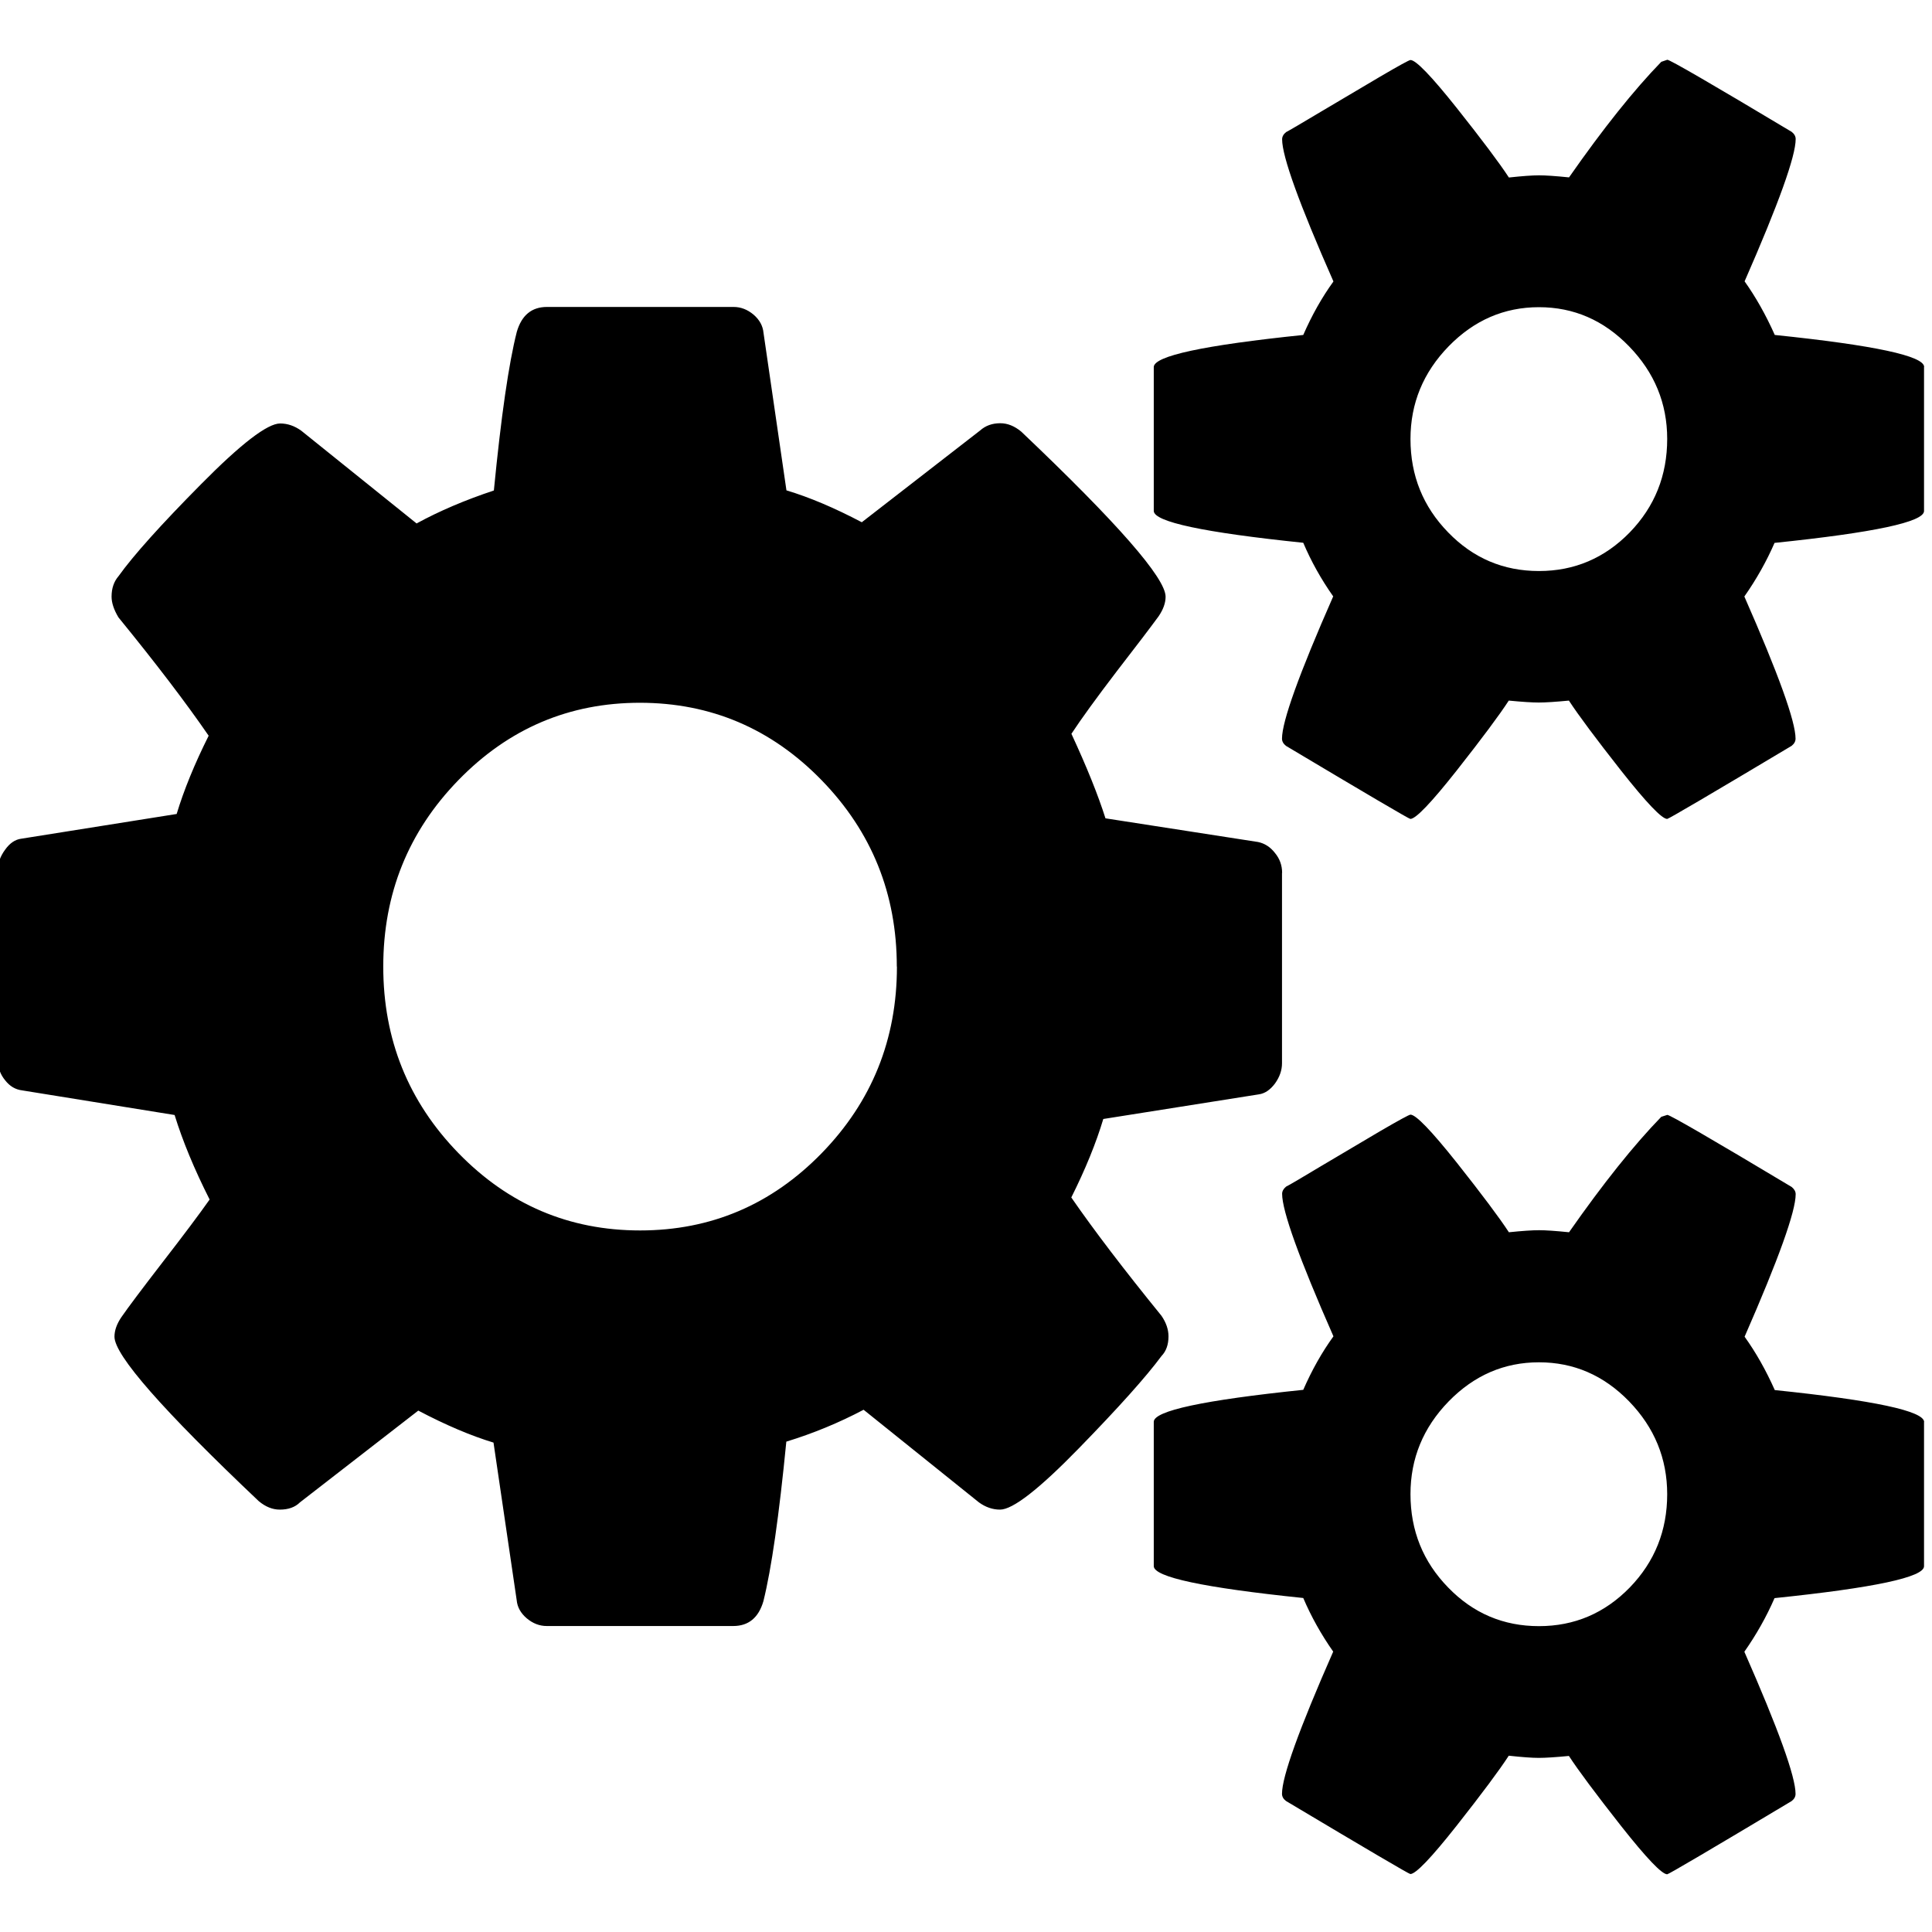
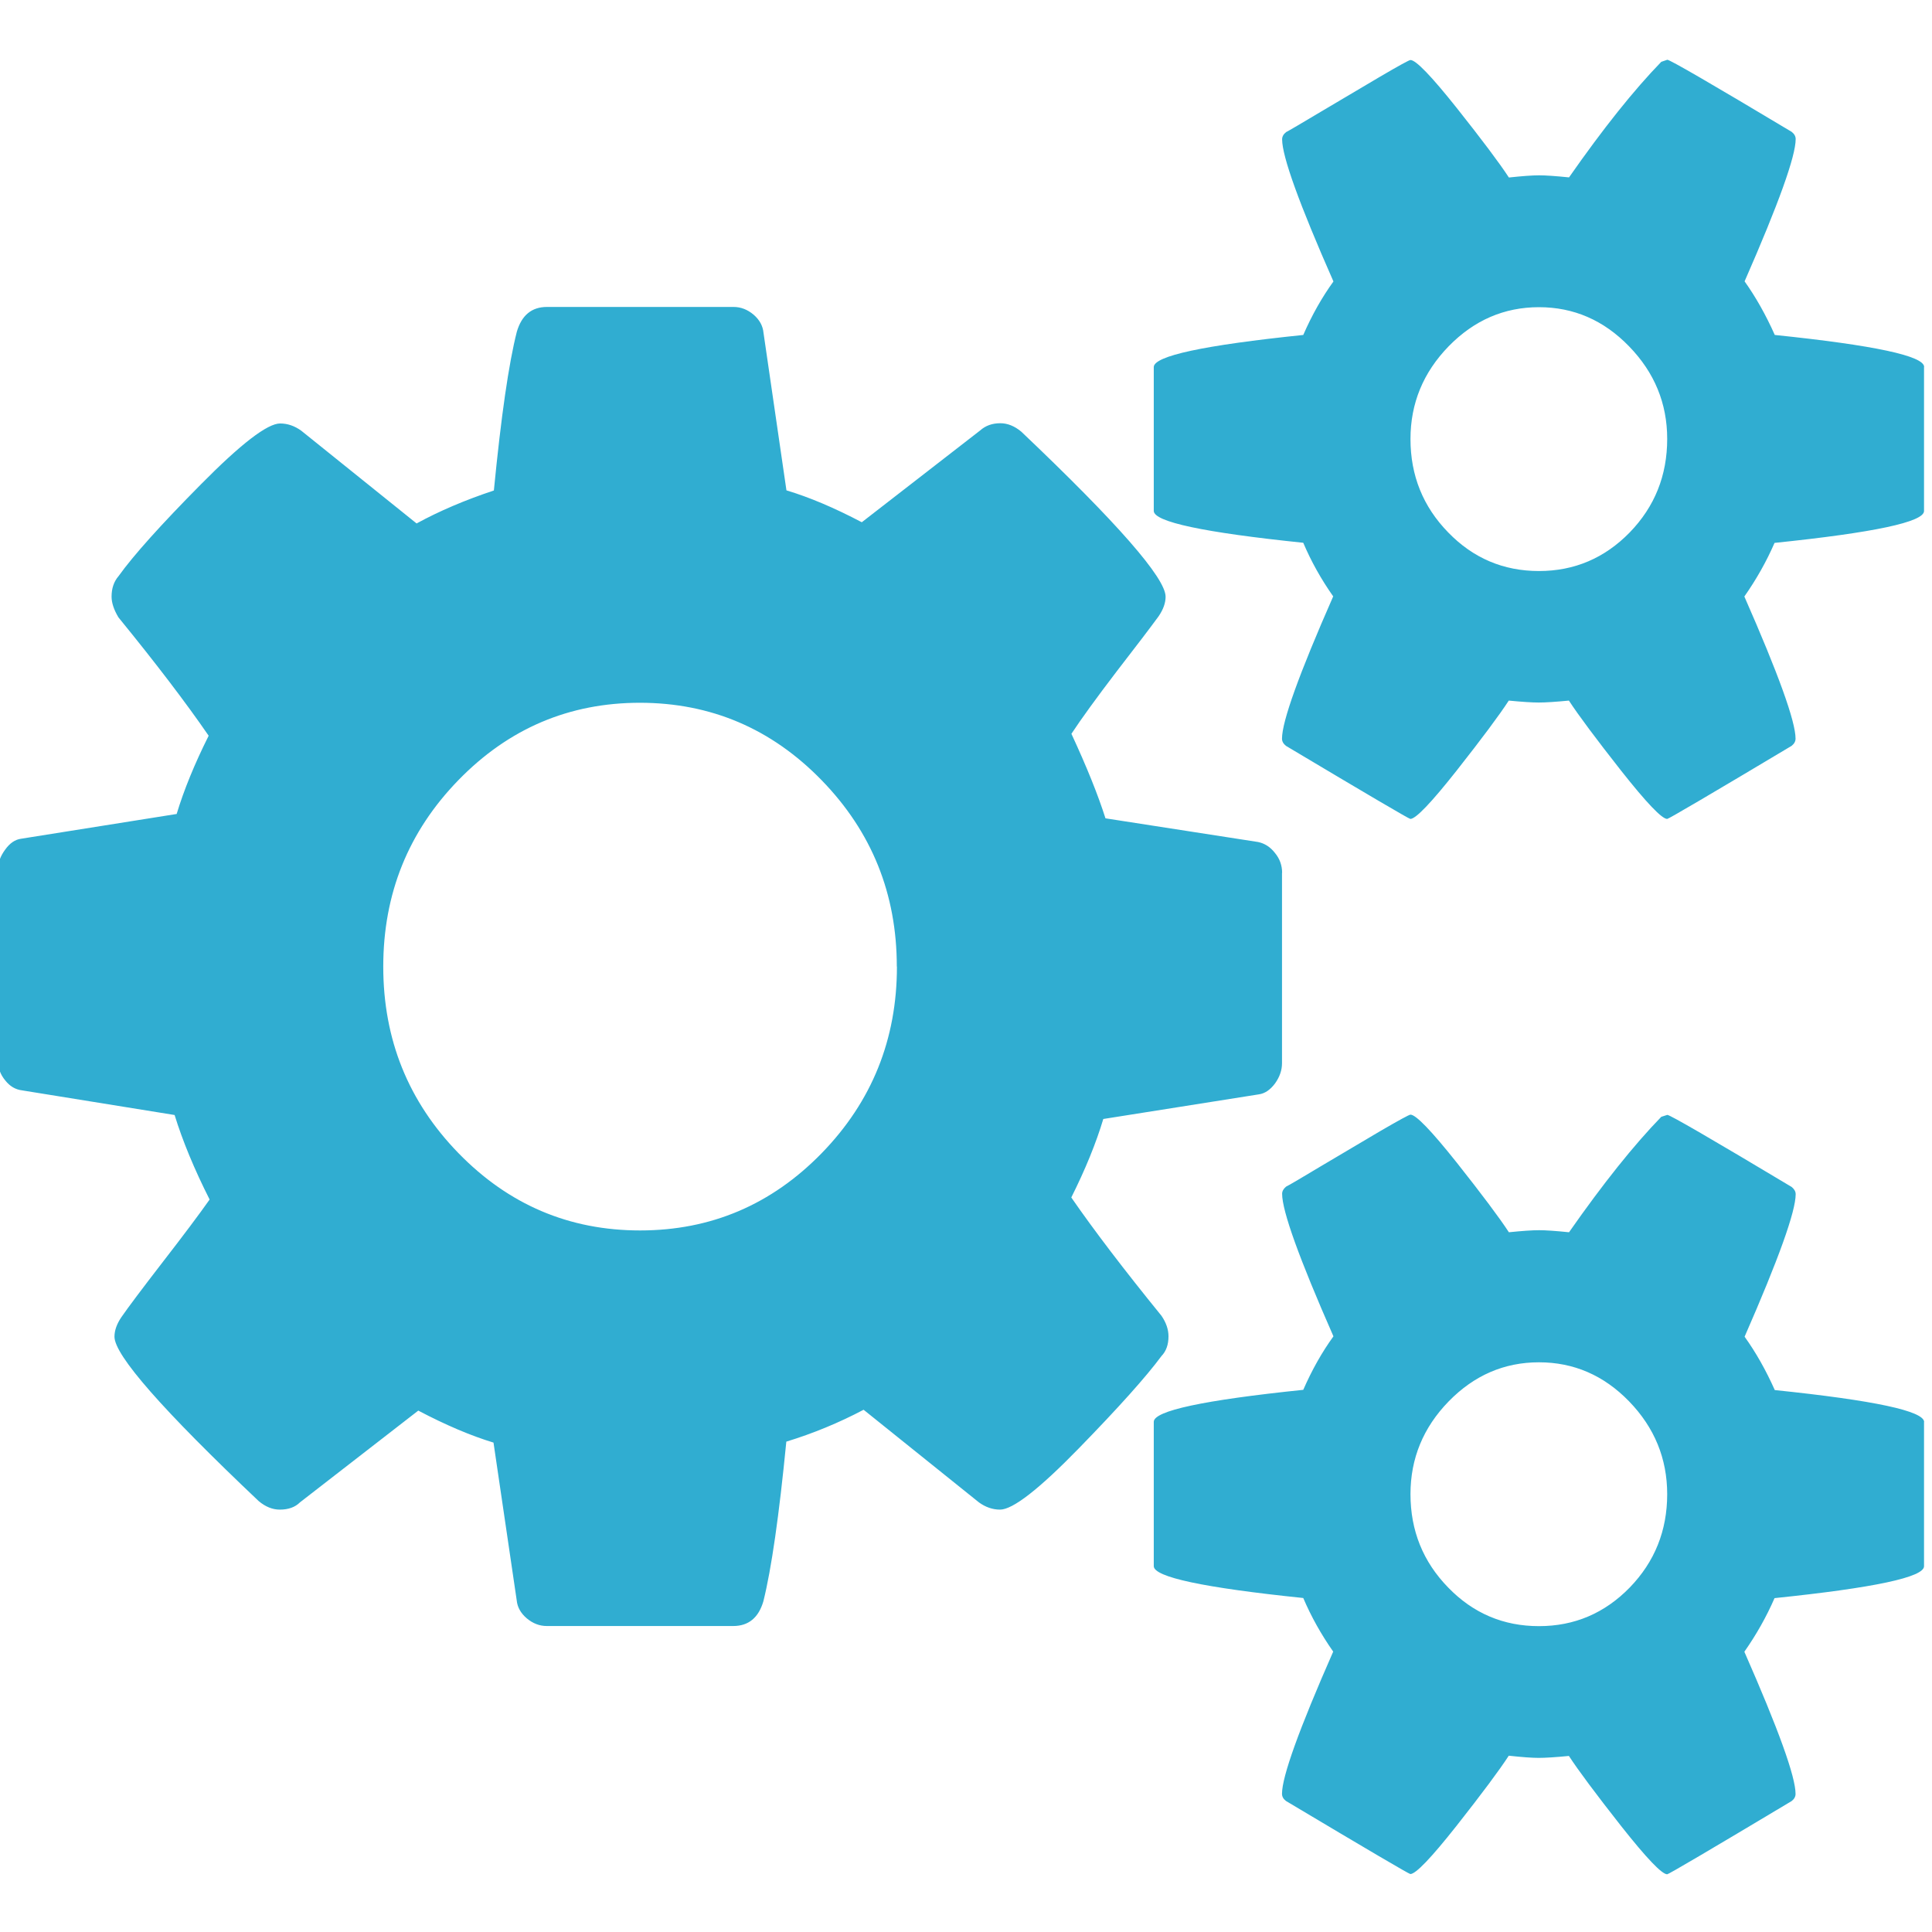
<svg xmlns="http://www.w3.org/2000/svg" width="16" height="16" viewBox="0 0 16 16">
-   <path d="M7.427 8.005q0-.904-.623-1.544T5.3 5.82q-.88 0-1.503.64-.623.64-.623 1.545 0 .905.623 1.545.623.64 1.504.64.88 0 1.504-.64.623-.64.623-1.545zm6.38 4.37q0-.444-.316-.77-.314-.323-.746-.323t-.748.324q-.316.325-.316.768 0 .453.312.773.31.32.752.32.44 0 .752-.32.31-.32.31-.773zm0-8.74q0-.442-.316-.767-.314-.324-.746-.324t-.748.324q-.316.325-.316.768 0 .453.312.773.31.32.752.32.44 0 .752-.32.31-.32.31-.774zm-3.19 3.594v1.577q0 .086-.058.167-.06.08-.134.09l-1.288.204q-.09.3-.265.65.282.408.747.98.058.085.058.17 0 .103-.058.163-.19.257-.685.765-.494.507-.652.507-.092 0-.175-.06l-.955-.767q-.307.162-.64.264-.09.92-.19 1.322-.06.205-.25.205H4.528q-.09 0-.166-.064-.075-.064-.083-.15l-.192-1.305q-.283-.086-.623-.265l-.98.76q-.06.06-.167.06-.09 0-.174-.07Q.948 11.3.948 11.07q0-.078.058-.163.083-.12.34-.453.258-.333.39-.52-.19-.376-.29-.7L.183 9.03Q.1 9.02.043 8.947q-.06-.072-.06-.166v-1.58q0-.084.06-.165.057-.08.132-.09l1.288-.205q.09-.298.265-.648-.282-.41-.747-.98-.057-.095-.057-.172 0-.103.058-.17.184-.257.682-.76.498-.504.656-.504.092 0 .175.06l.955.768q.282-.154.64-.273.09-.922.19-1.314.06-.206.25-.206h1.545q.09 0 .166.064.074.064.082.15l.19 1.305q.284.085.624.264l.98-.76q.067-.06.167-.06.09 0 .174.07Q9.653 4.71 9.653 4.942q0 .077-.058.162-.1.137-.35.46-.248.325-.372.513.19.41.282.7l1.263.196q.083.017.14.09.06.072.06.166zm5.317 4.547v1.195q0 .136-1.238.264-.1.23-.25.444.424.964.424 1.177 0 .035-.033.06-1.013.606-1.03.606-.066 0-.382-.4-.316-.402-.432-.58-.166.016-.25.016-.082 0-.248-.018-.117.18-.432.58-.316.4-.383.4-.016 0-1.03-.605-.033-.025-.033-.06 0-.213.424-1.177-.15-.214-.248-.444-1.238-.128-1.238-.264v-1.195q0-.137 1.238-.265.108-.247.25-.443-.425-.966-.425-1.18 0-.033.033-.06.034-.016.29-.17.26-.153.49-.29.234-.136.25-.136.067 0 .383.397.315.398.432.577.166-.017.25-.017.082 0 .248.017.424-.606.764-.956l.05-.016q.033 0 1.03.597.033.027.033.06 0 .214-.423 1.18.14.195.25.442 1.237.128 1.237.265zm0-8.738v1.194q0 .136-1.238.264-.1.23-.25.444.424.964.424 1.177 0 .034-.033.06-1.013.605-1.03.605-.066 0-.382-.4-.316-.402-.432-.58-.166.016-.25.016-.082 0-.248-.016-.117.18-.432.58-.316.4-.383.4-.016 0-1.03-.605-.033-.026-.033-.06 0-.214.424-1.178-.15-.213-.248-.444-1.238-.128-1.238-.264V3.04q0-.138 1.238-.266.108-.247.25-.443-.425-.964-.425-1.177 0-.034.033-.06.034-.017.29-.17.26-.154.49-.29.234-.137.25-.137.067 0 .383.397.315.397.432.576.166-.018.25-.018.082 0 .248.017.424-.607.764-.957l.05-.017q.033 0 1.03.597.033.026.033.06 0 .213-.423 1.178.14.197.25.444 1.237.128 1.237.265z" fill="#30add1999" />
+   <path d="M7.427 8.005q0-.904-.623-1.544T5.3 5.82q-.88 0-1.503.64-.623.64-.623 1.545 0 .905.623 1.545.623.64 1.504.64.88 0 1.504-.64.623-.64.623-1.545zm6.38 4.37q0-.444-.316-.77-.314-.323-.746-.323t-.748.324q-.316.325-.316.768 0 .453.312.773.31.32.752.32.44 0 .752-.32.31-.32.31-.773zm0-8.74q0-.442-.316-.767-.314-.324-.746-.324t-.748.324q-.316.325-.316.768 0 .453.312.773.31.32.752.32.44 0 .752-.32.31-.32.31-.774zm-3.19 3.594v1.577q0 .086-.058.167-.06.08-.134.09l-1.288.204q-.09.3-.265.65.282.408.747.98.058.085.058.17 0 .103-.058.163-.19.257-.685.765-.494.507-.652.507-.092 0-.175-.06l-.955-.767q-.307.162-.64.264-.09.92-.19 1.322-.06.205-.25.205H4.528q-.09 0-.166-.064-.075-.064-.083-.15l-.192-1.305q-.283-.086-.623-.265l-.98.76q-.06.06-.167.06-.09 0-.174-.07Q.948 11.3.948 11.07q0-.078.058-.163.083-.12.34-.453.258-.333.39-.52-.19-.376-.29-.7L.183 9.03Q.1 9.02.043 8.947q-.06-.072-.06-.166v-1.58q0-.084.06-.165.057-.08.132-.09l1.288-.205q.09-.298.265-.648-.282-.41-.747-.98-.057-.095-.057-.172 0-.103.058-.17.184-.257.682-.76.498-.504.656-.504.092 0 .175.06l.955.768q.282-.154.64-.273.09-.922.19-1.314.06-.206.25-.206h1.545q.09 0 .166.064.074.064.082.15l.19 1.305q.284.085.624.264l.98-.76q.067-.06.167-.06.09 0 .174.07Q9.653 4.71 9.653 4.942q0 .077-.058.162-.1.137-.35.46-.248.325-.372.513.19.41.282.7l1.263.196q.083.017.14.09.06.072.06.166zm5.317 4.547v1.195q0 .136-1.238.264-.1.23-.25.444.424.964.424 1.177 0 .035-.033.06-1.013.606-1.03.606-.066 0-.382-.4-.316-.402-.432-.58-.166.016-.25.016-.082 0-.248-.018-.117.18-.432.58-.316.4-.383.4-.016 0-1.03-.605-.033-.025-.033-.06 0-.213.424-1.177-.15-.214-.248-.444-1.238-.128-1.238-.264v-1.195q0-.137 1.238-.265.108-.247.25-.443-.425-.966-.425-1.18 0-.033.033-.06.034-.016.29-.17.26-.153.49-.29.234-.136.25-.136.067 0 .383.397.315.398.432.577.166-.017.25-.017.082 0 .248.017.424-.606.764-.956l.05-.016q.033 0 1.03.597.033.027.033.06 0 .214-.423 1.18.14.195.25.442 1.237.128 1.237.265zm0-8.738v1.194q0 .136-1.238.264-.1.23-.25.444.424.964.424 1.177 0 .034-.033.06-1.013.605-1.03.605-.066 0-.382-.4-.316-.402-.432-.58-.166.016-.25.016-.082 0-.248-.016-.117.18-.432.58-.316.4-.383.4-.016 0-1.03-.605-.033-.026-.033-.06 0-.214.424-1.178-.15-.213-.248-.444-1.238-.128-1.238-.264V3.04q0-.138 1.238-.266.108-.247.25-.443-.425-.964-.425-1.177 0-.034.033-.06.034-.017.29-.17.26-.154.49-.29.234-.137.25-.137.067 0 .383.397.315.397.432.576.166-.018.25-.018.082 0 .248.017.424-.607.764-.957l.05-.017q.033 0 1.03.597.033.026.033.06 0 .213-.423 1.178.14.197.25.444 1.237.128 1.237.265z" fill="#30add1" />
</svg>
